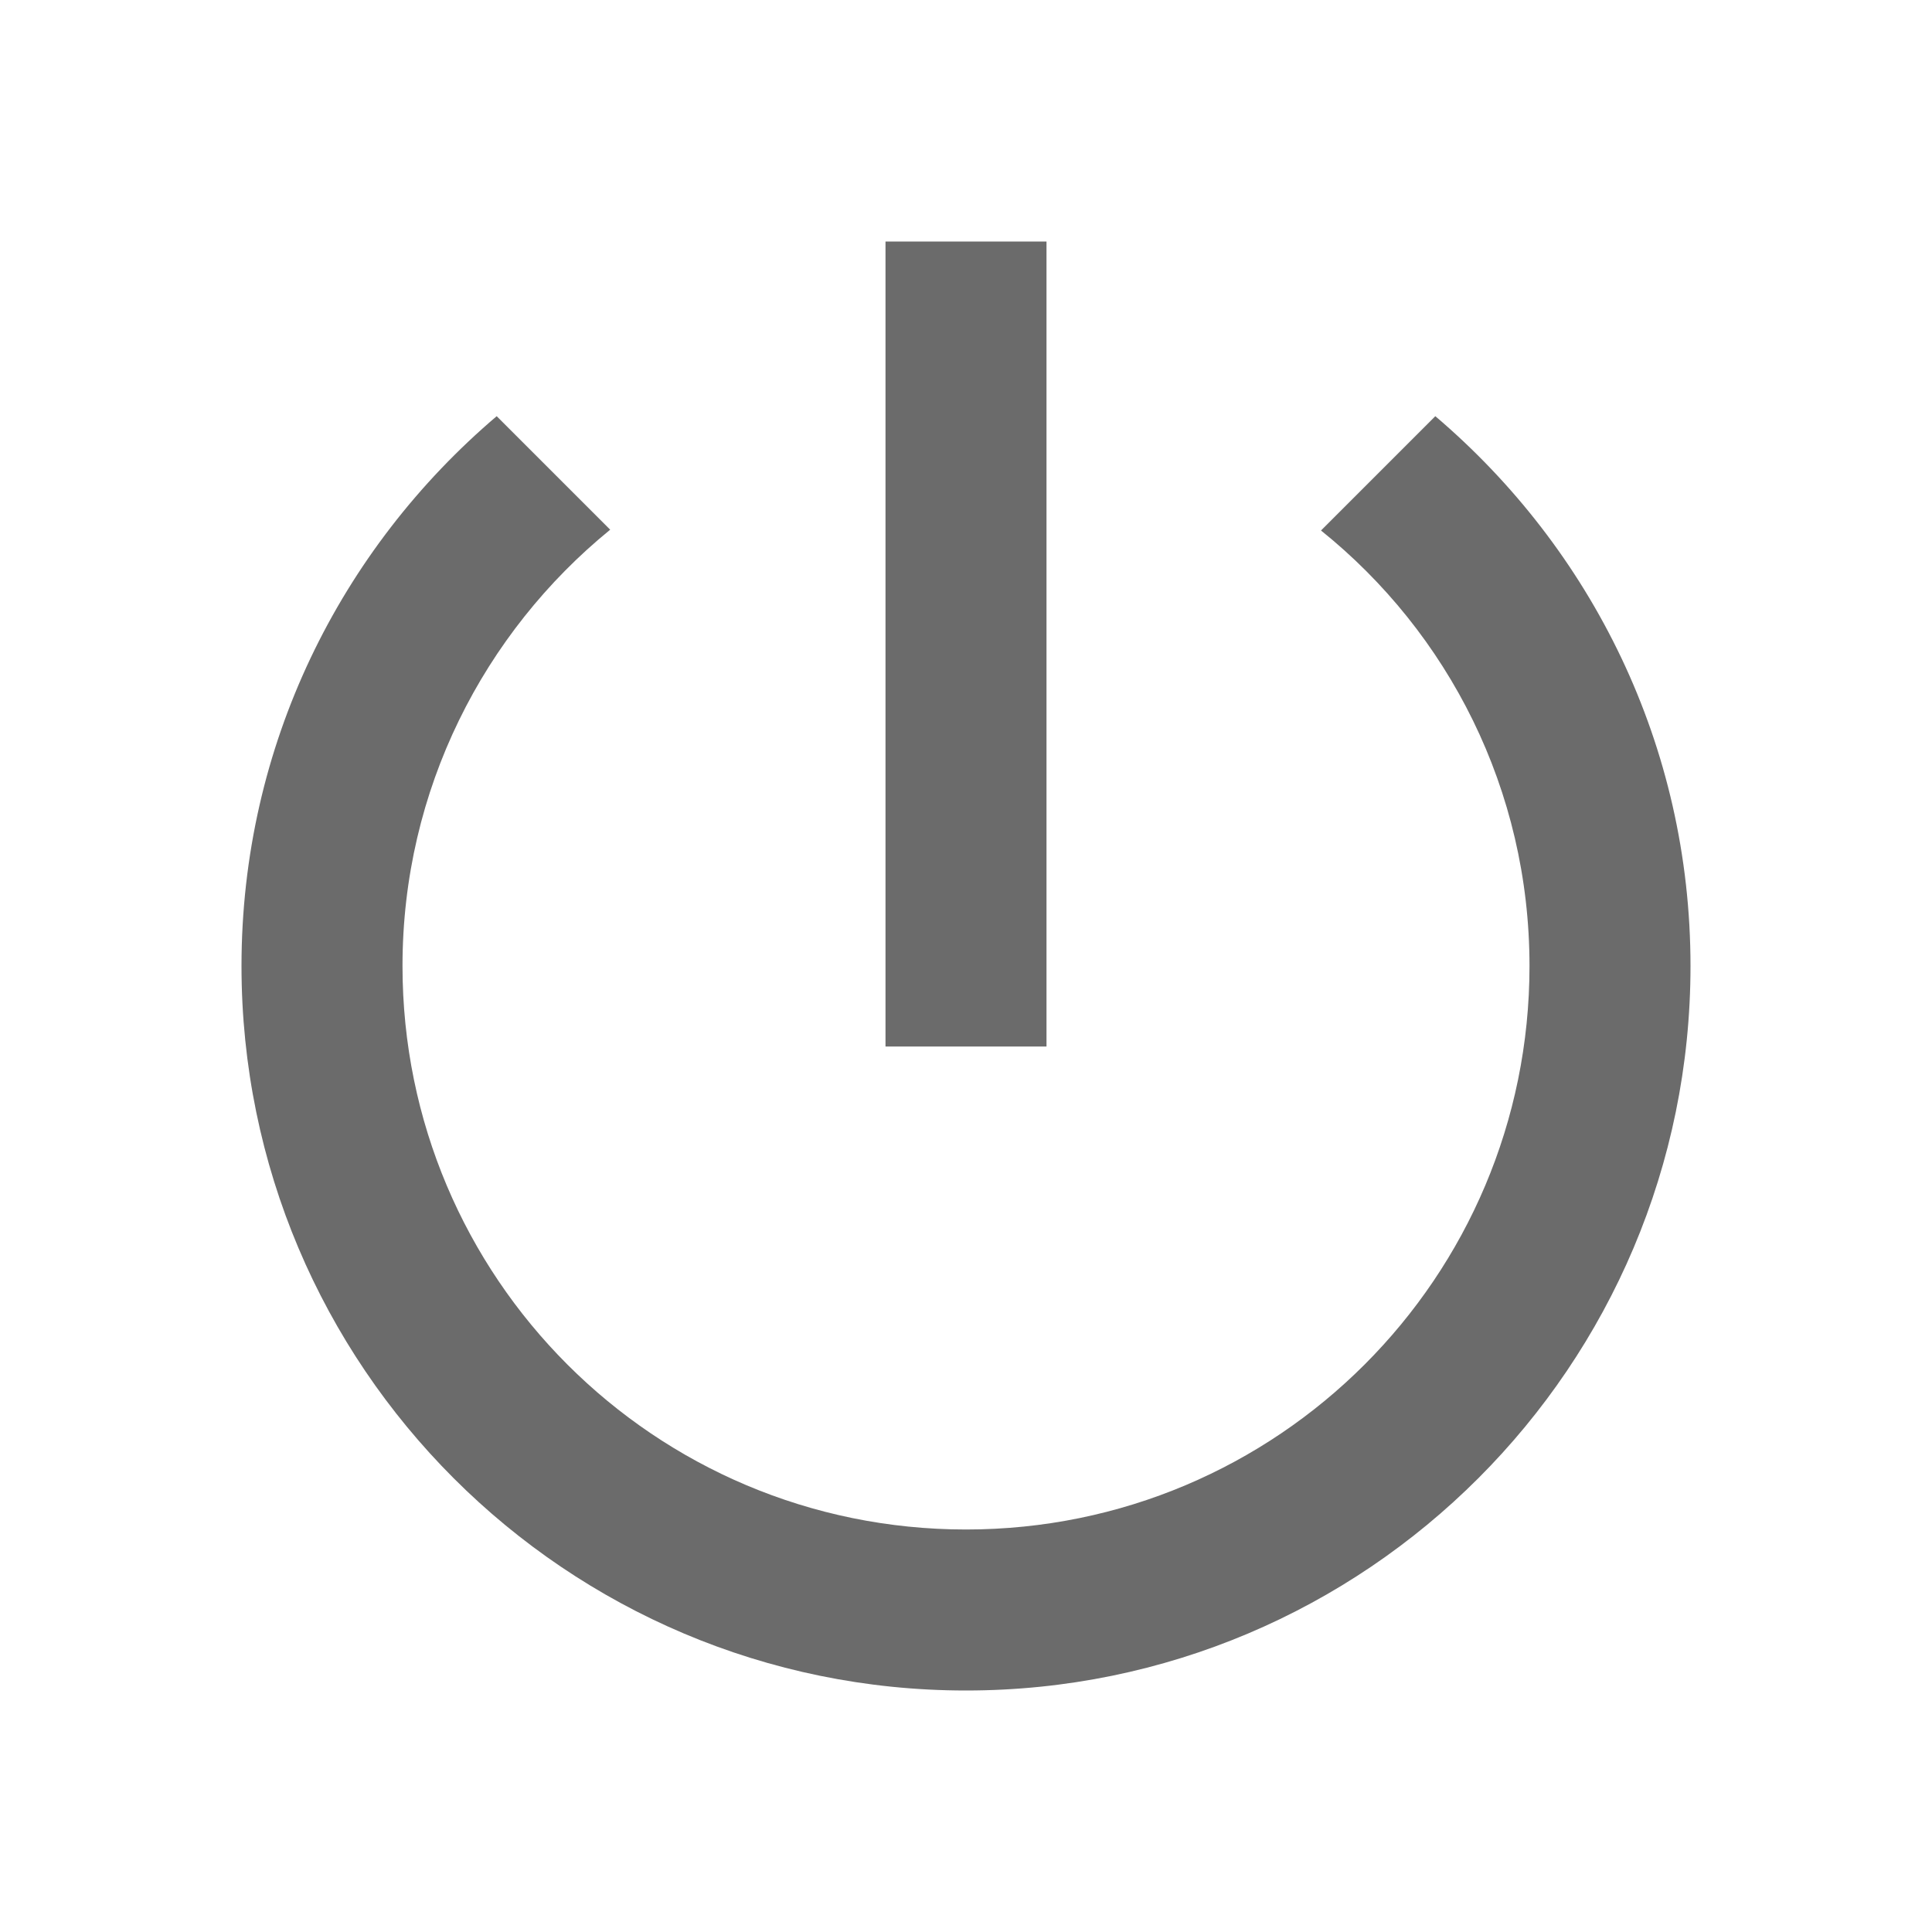
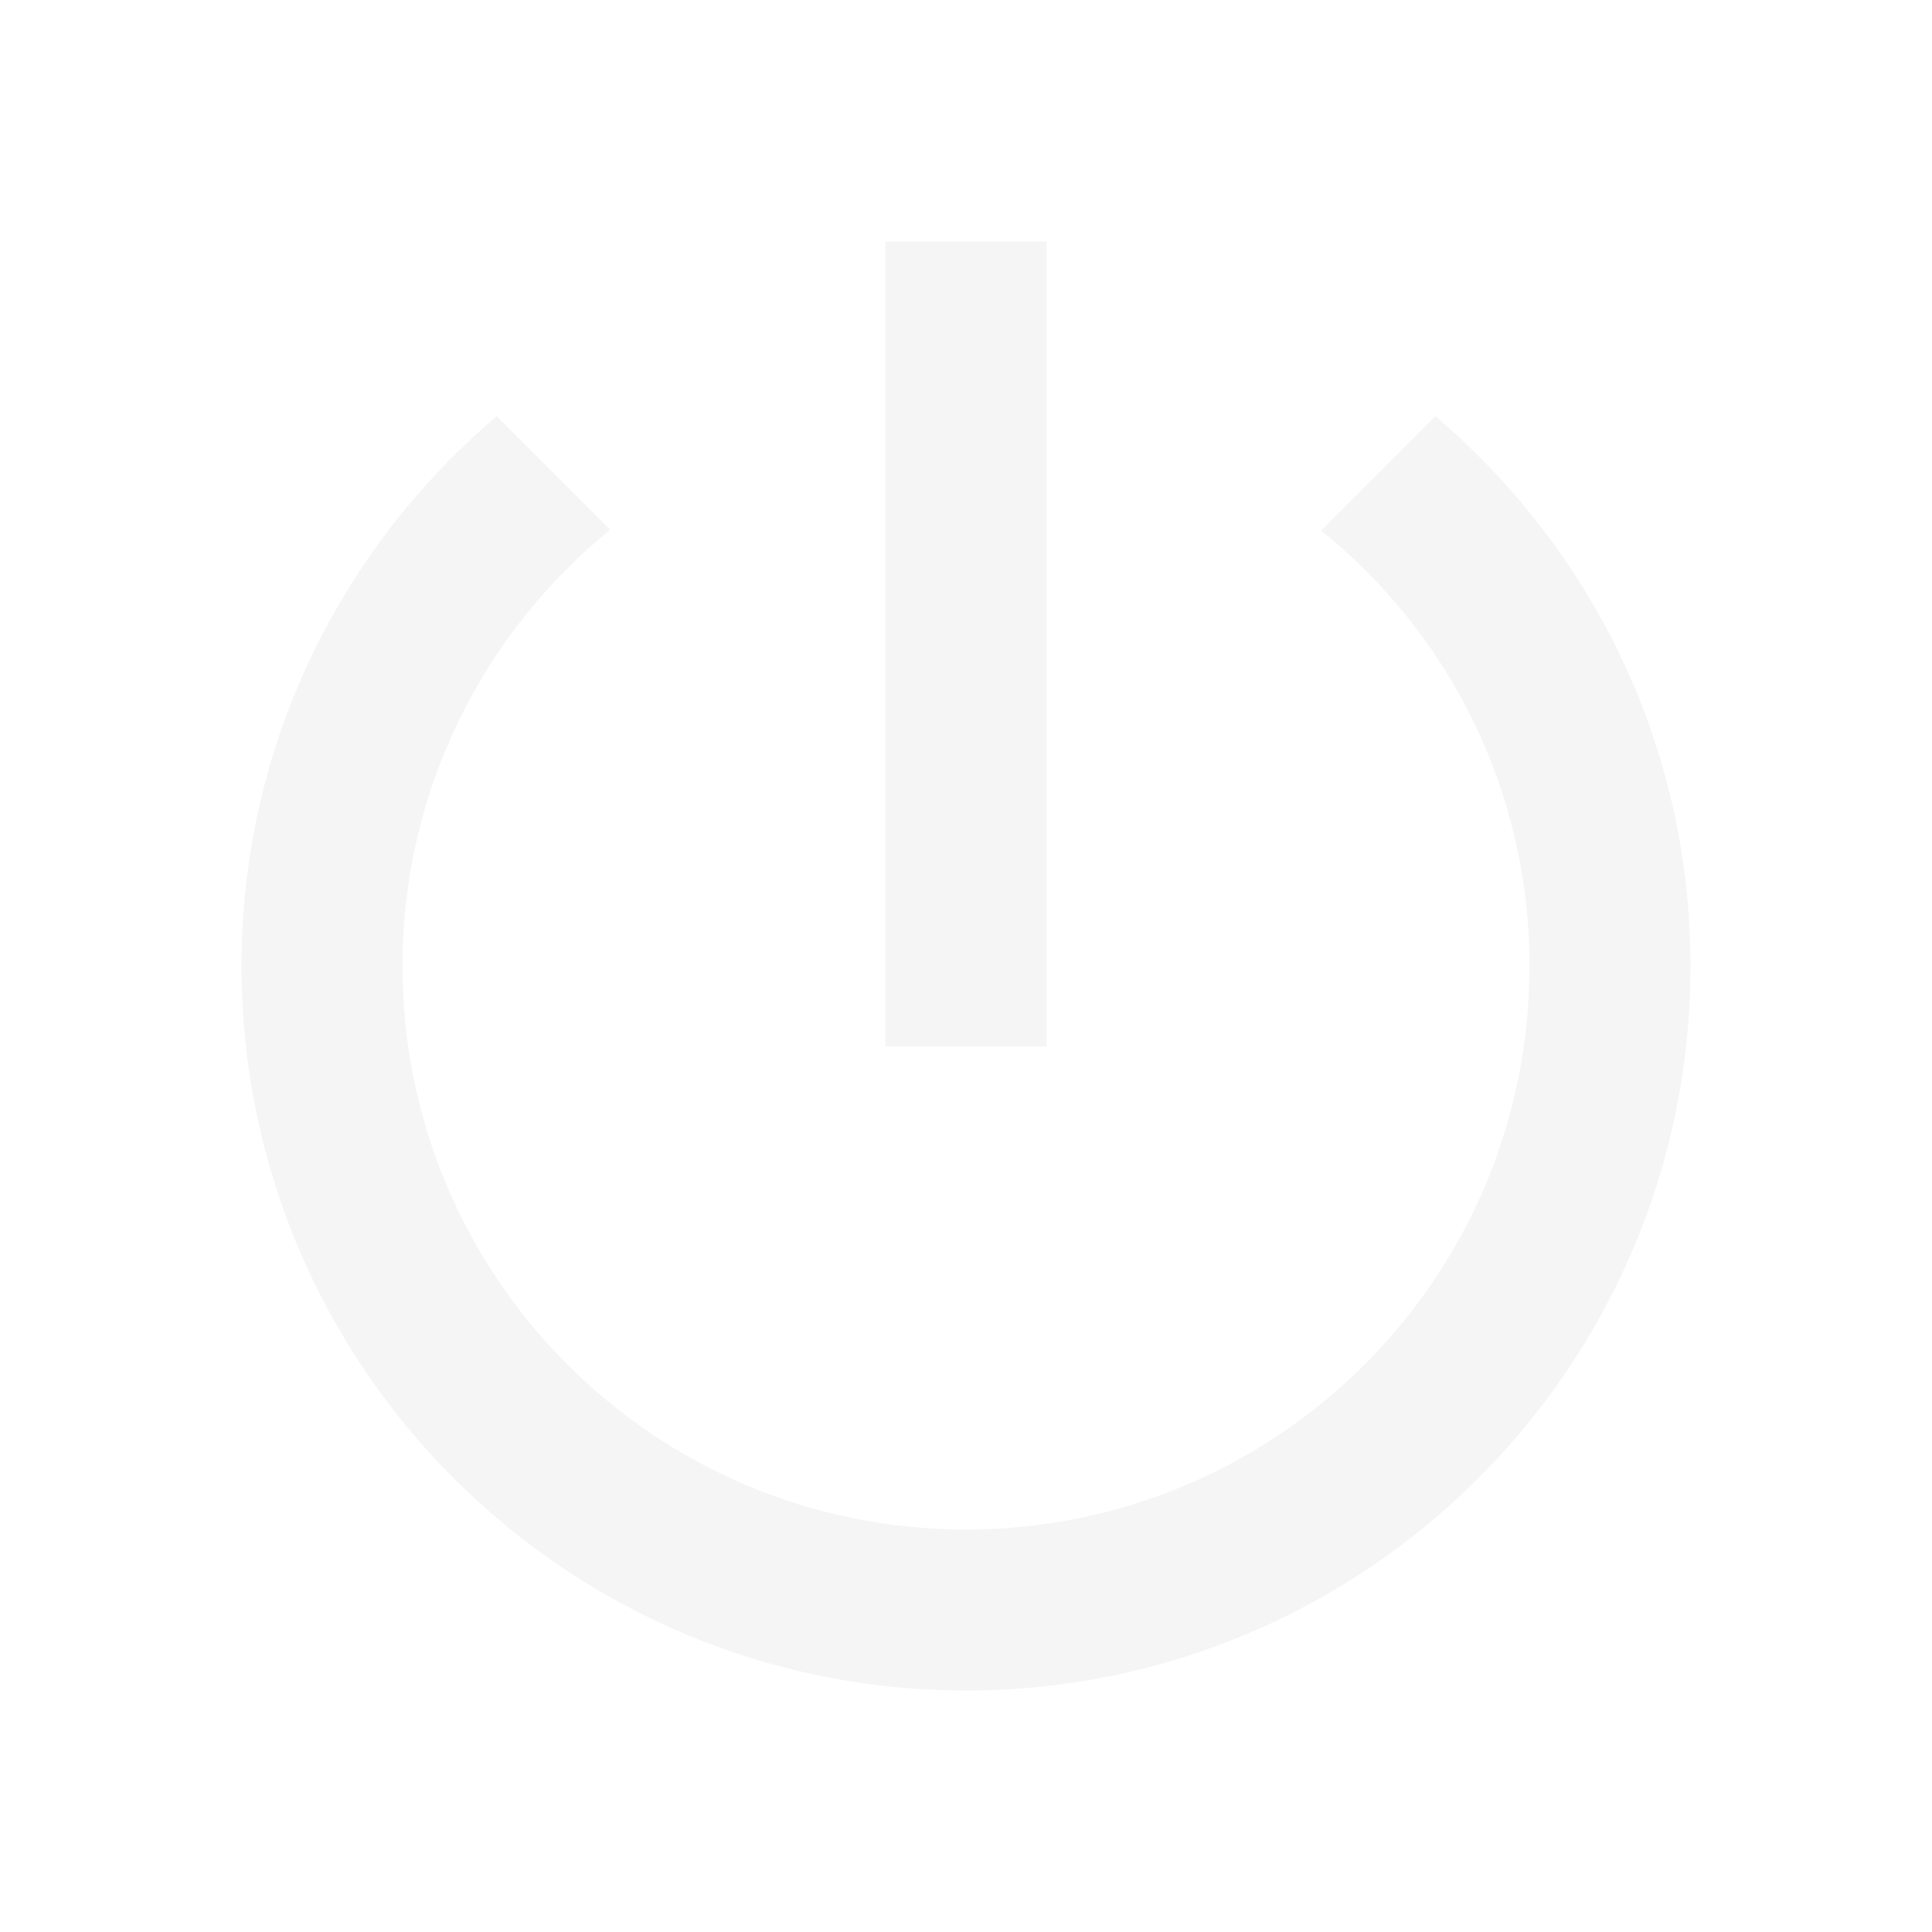
- <svg xmlns="http://www.w3.org/2000/svg" height="48px" viewBox="0 0 24 24" width="48px" fill="#6B6B6B">
+ <svg xmlns="http://www.w3.org/2000/svg" height="48px" viewBox="0 0 24 24" width="48px" fill="#f5f5f5">
  <path d="M0 0h24v24H0V0z" fill="none" />
  <path d="M13 3h-2v10h2V3zm4.83 2.17l-1.42 1.42C17.99 7.86 19 9.81 19 12c0 3.87-3.13 7-7 7s-7-3.13-7-7c0-2.19 1.01-4.14 2.58-5.42L6.17 5.17C4.23 6.82 3 9.26 3 12c0 4.97 4.03 9 9 9s9-4.03 9-9c0-2.74-1.23-5.18-3.17-6.83z" />
</svg>
